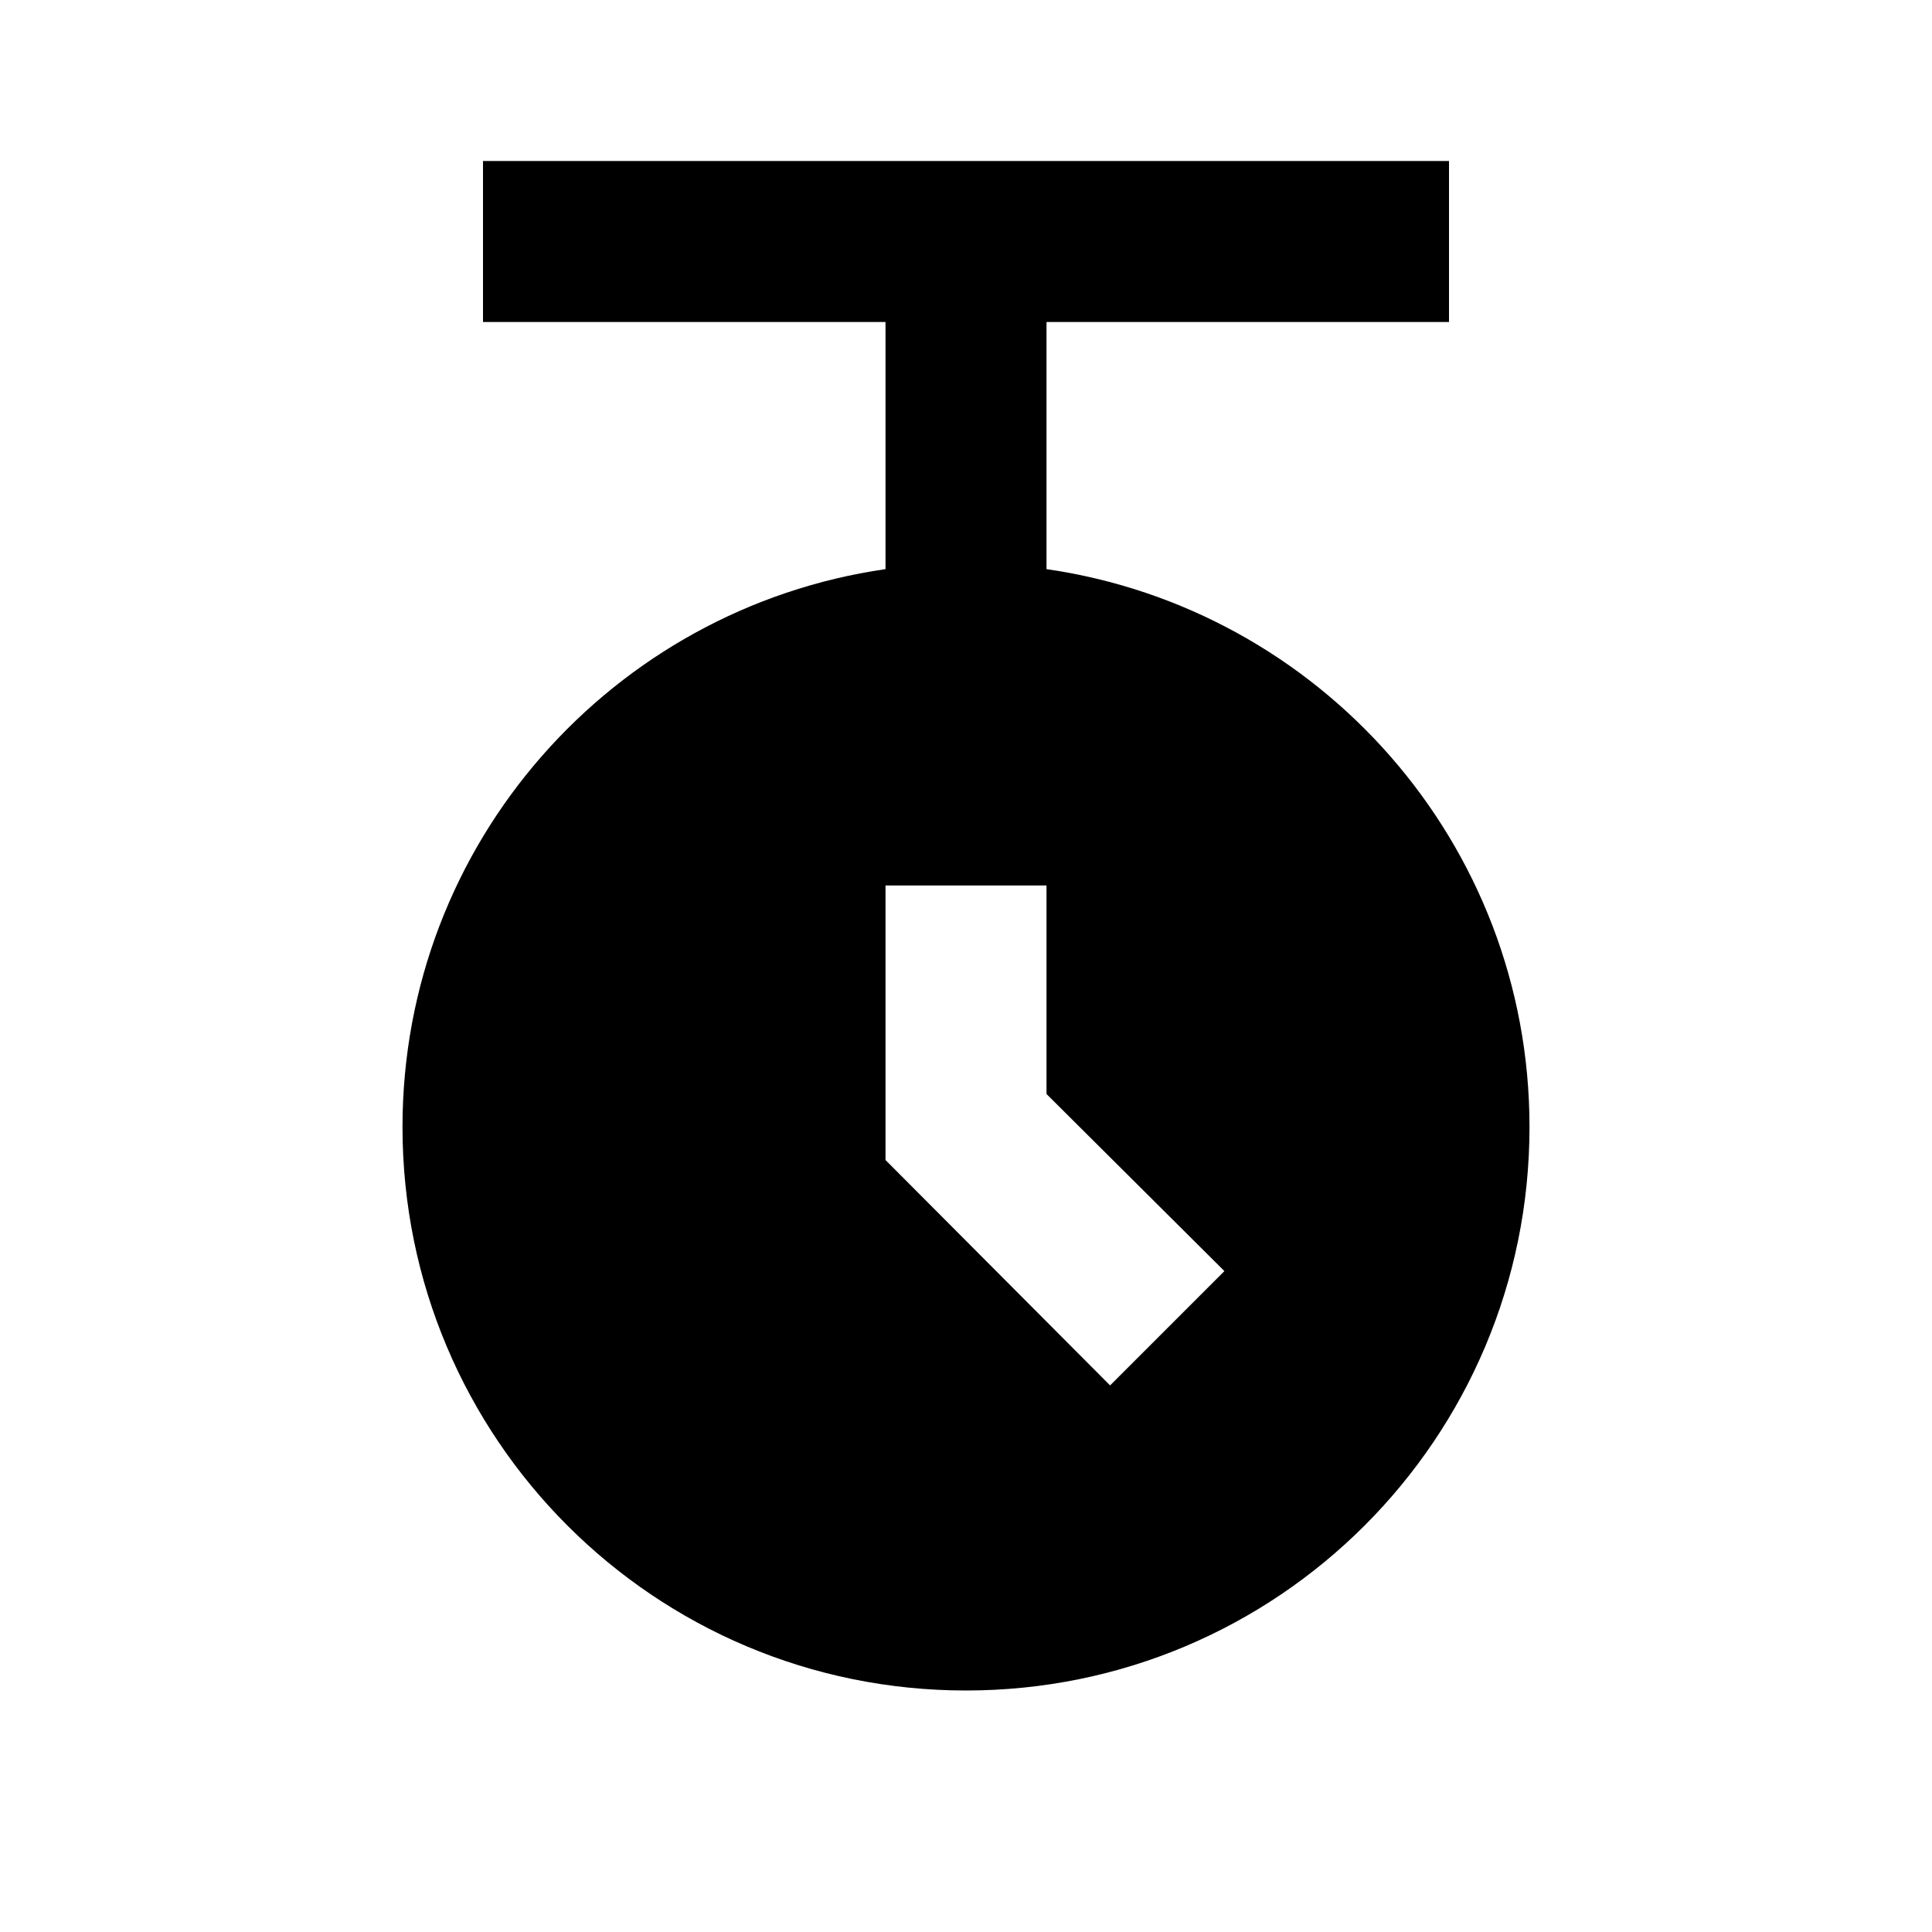
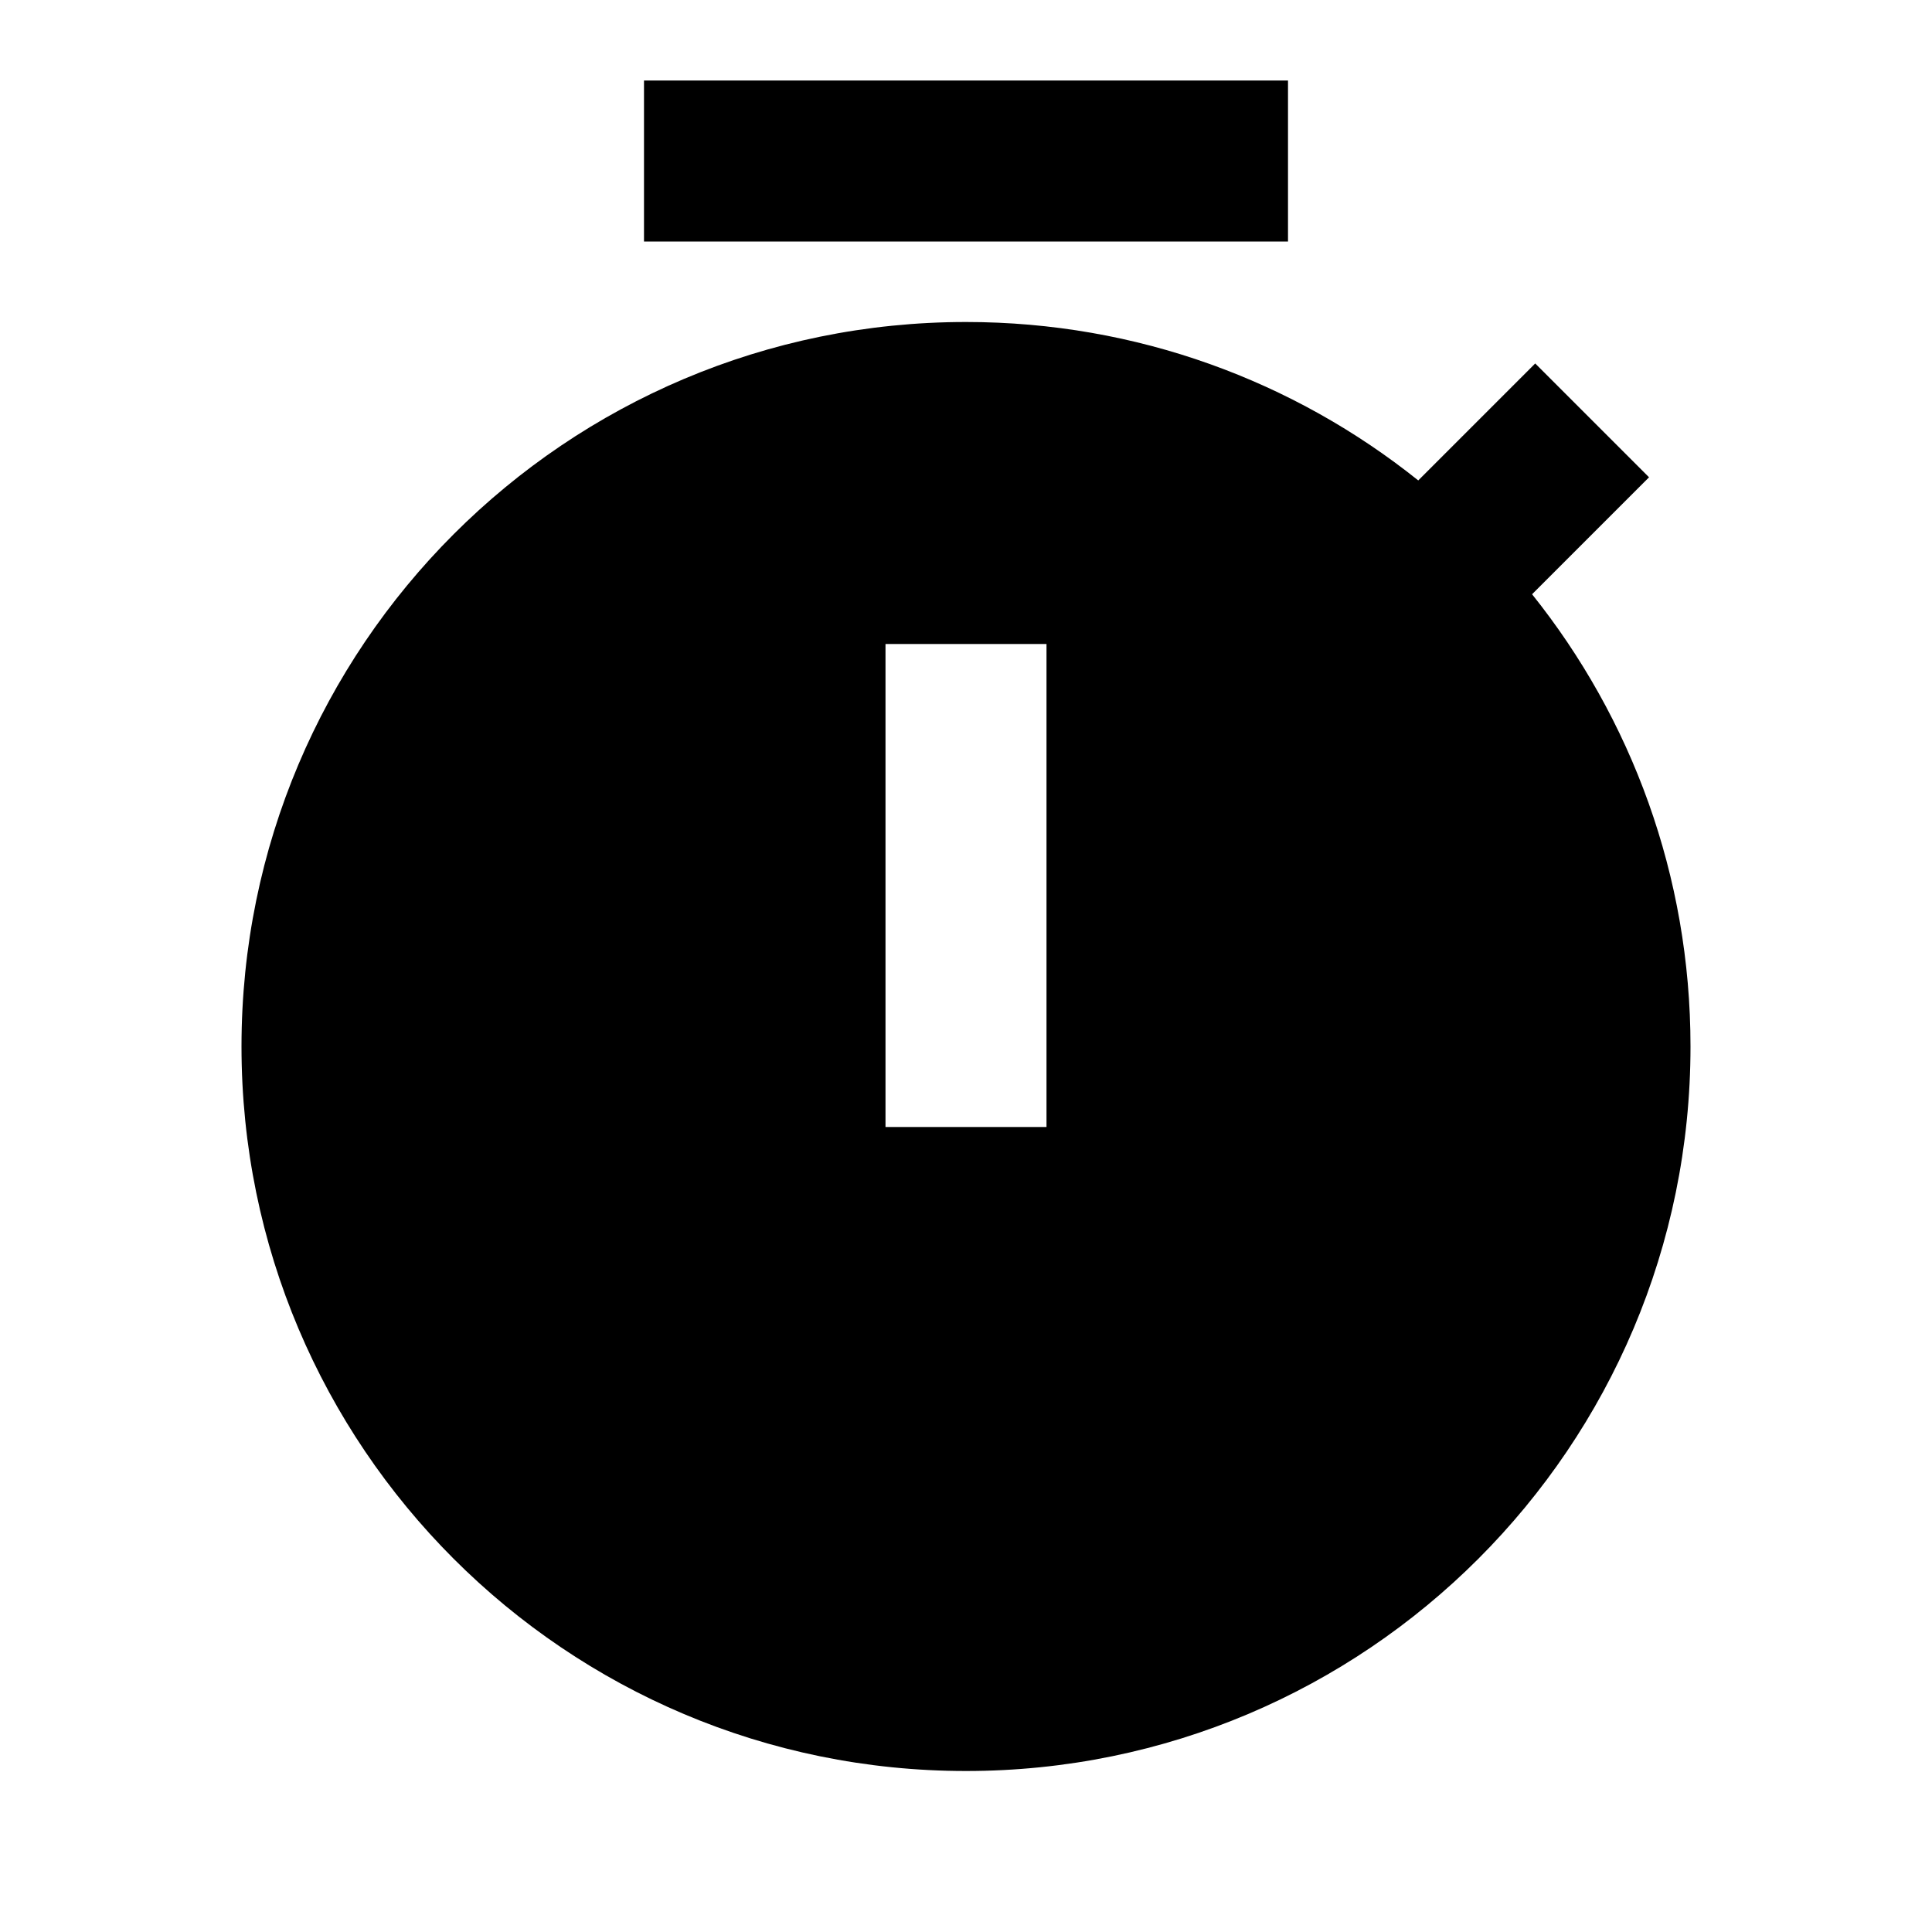
<svg xmlns="http://www.w3.org/2000/svg" viewBox="0 0 24 24" width="24" height="24" fill="currentColor">
-   <path d="M6 2H18V4H13V7.07C16.39 7.56 19 10.47 19 14C19 17.87 15.87 21 12 21C8.13 21 5 17.87 5 14C5 10.47 7.61 7.56 11 7.07V4H6V2ZM13 11H11V14.41L13.79 17.21L15.21 15.79L13 13.59V11Z" />
+   <path d="M17.618 5.968L19.071 4.515L20.485 5.929L19.032 7.382C20.264 8.922 21 10.875 21 13C21 17.971 16.971 22 12 22C7.029 22 3 17.971 3 13C3 8.029 7.029 4 12 4C14.125 4 16.078 4.736 17.618 5.968ZM11 8V14H13V8H11ZM8 1H16V3H8V1Z" />
</svg>
